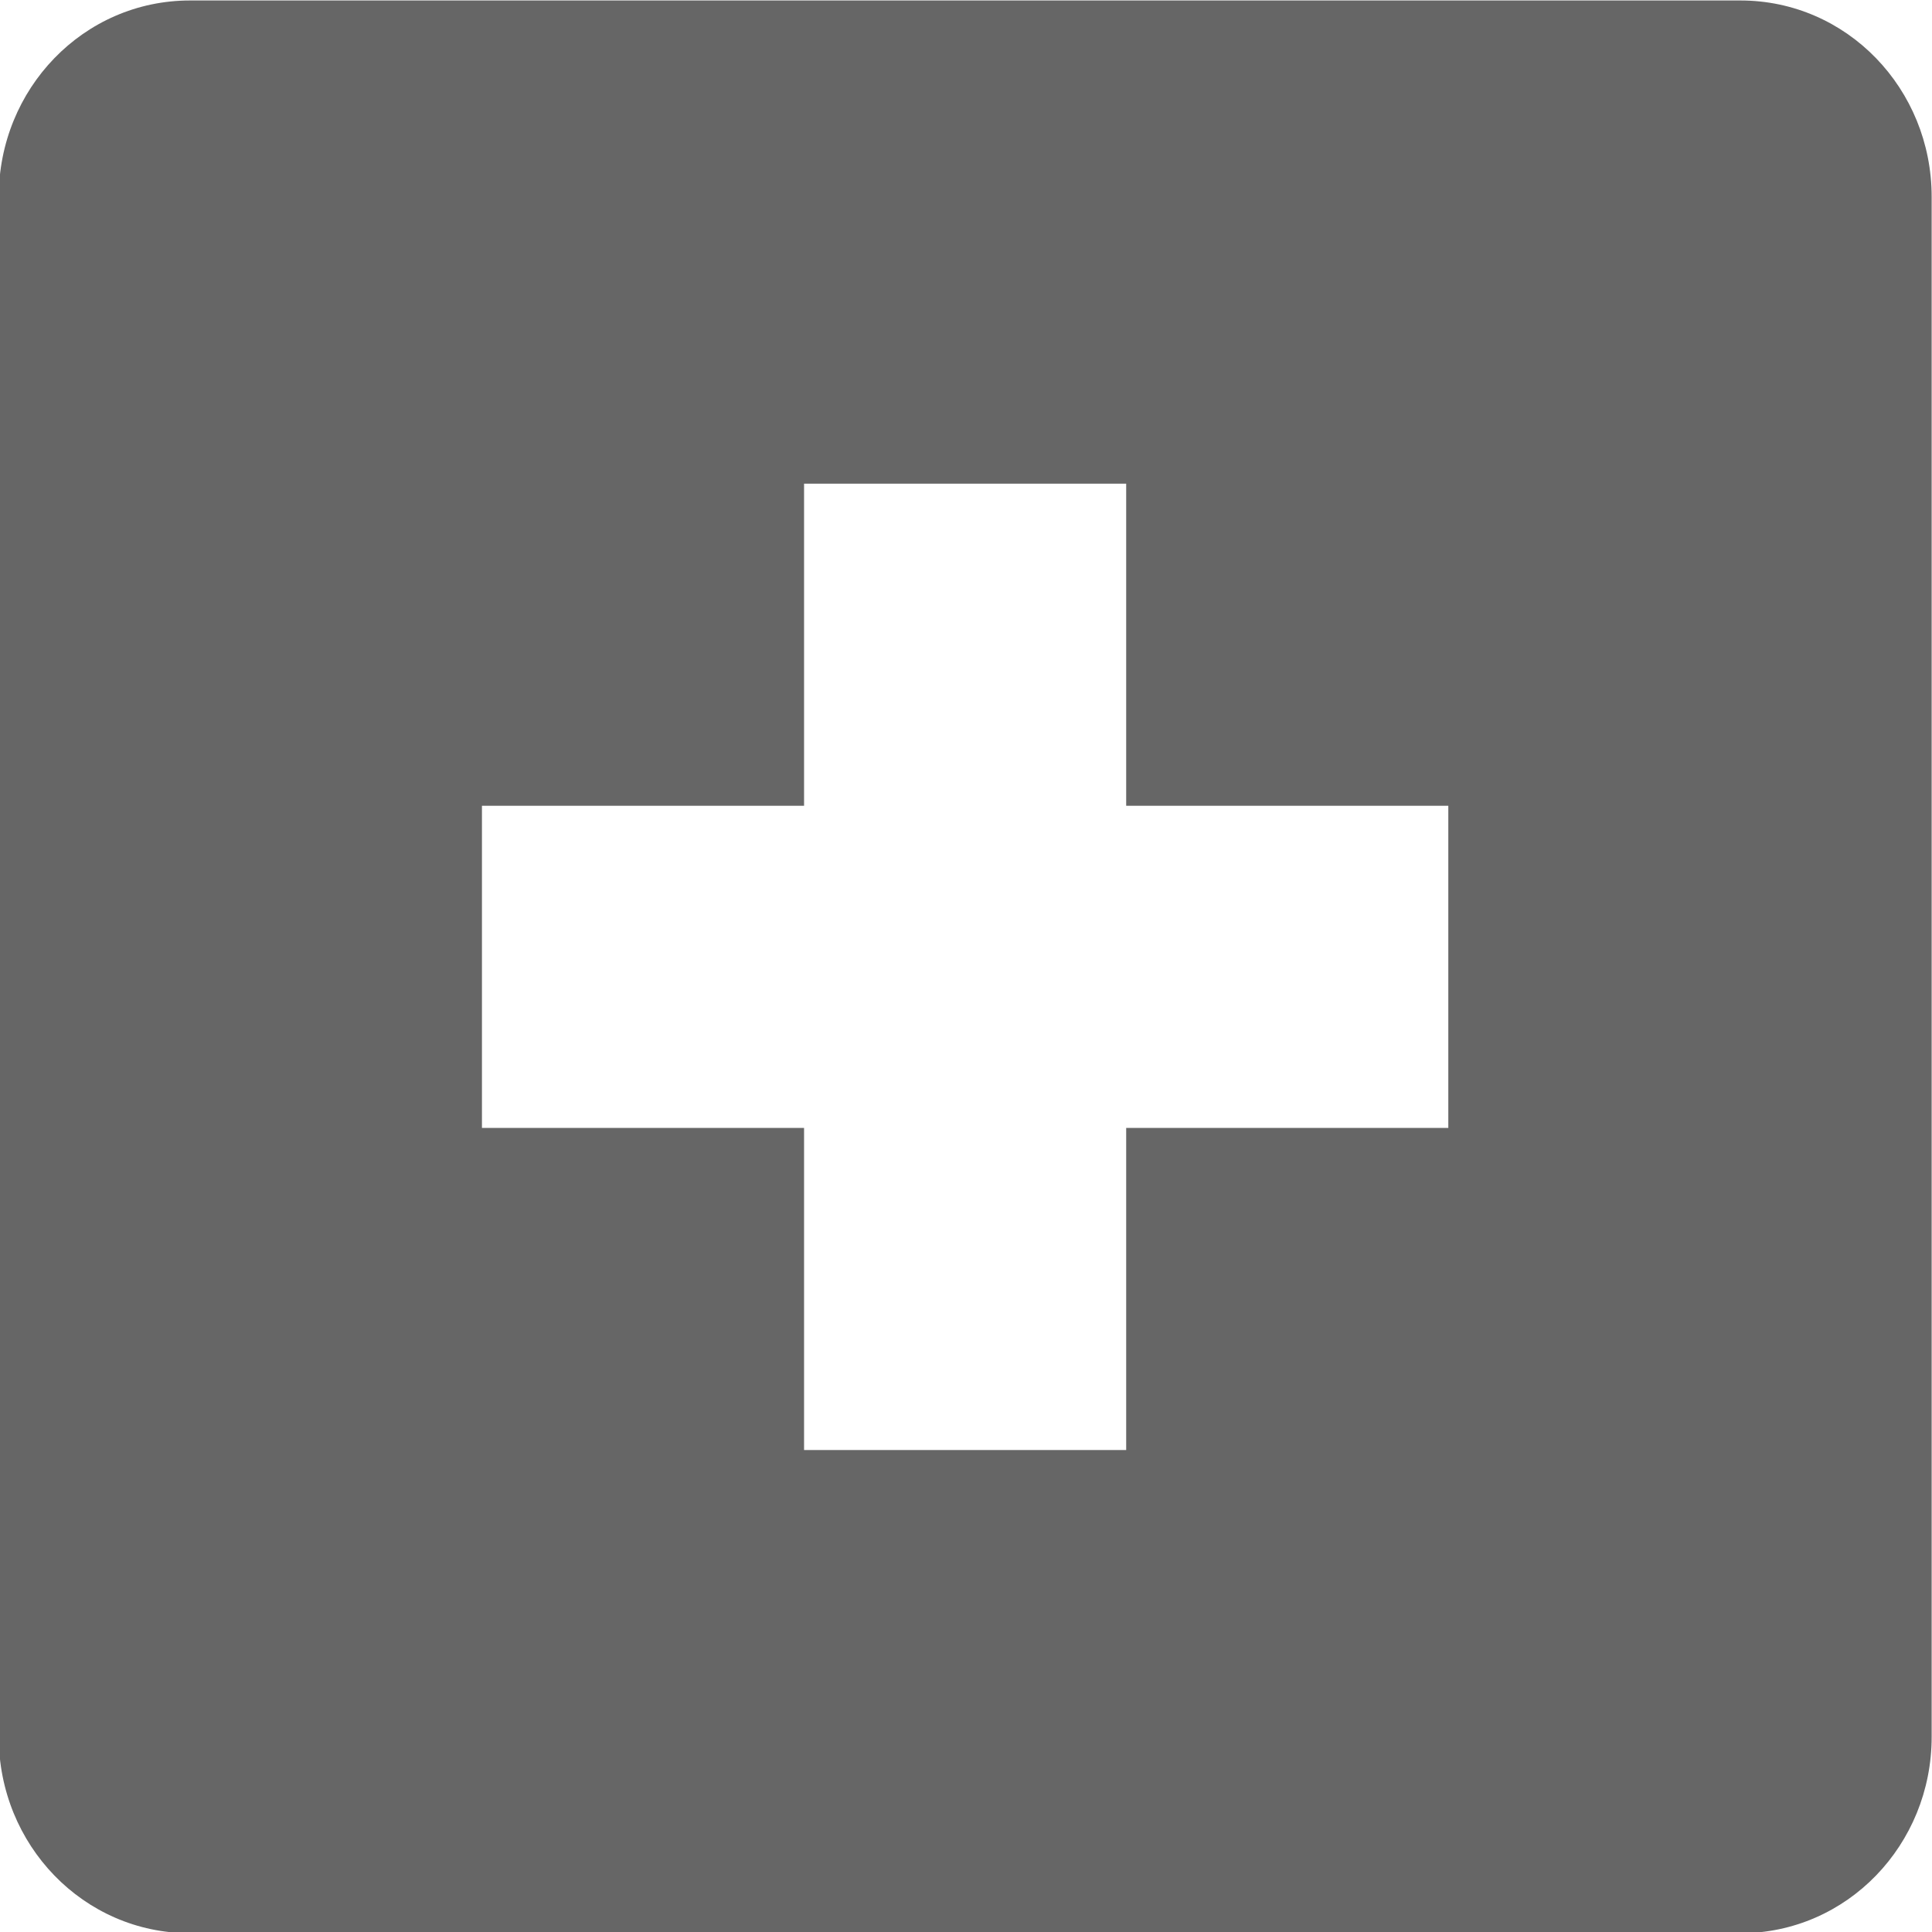
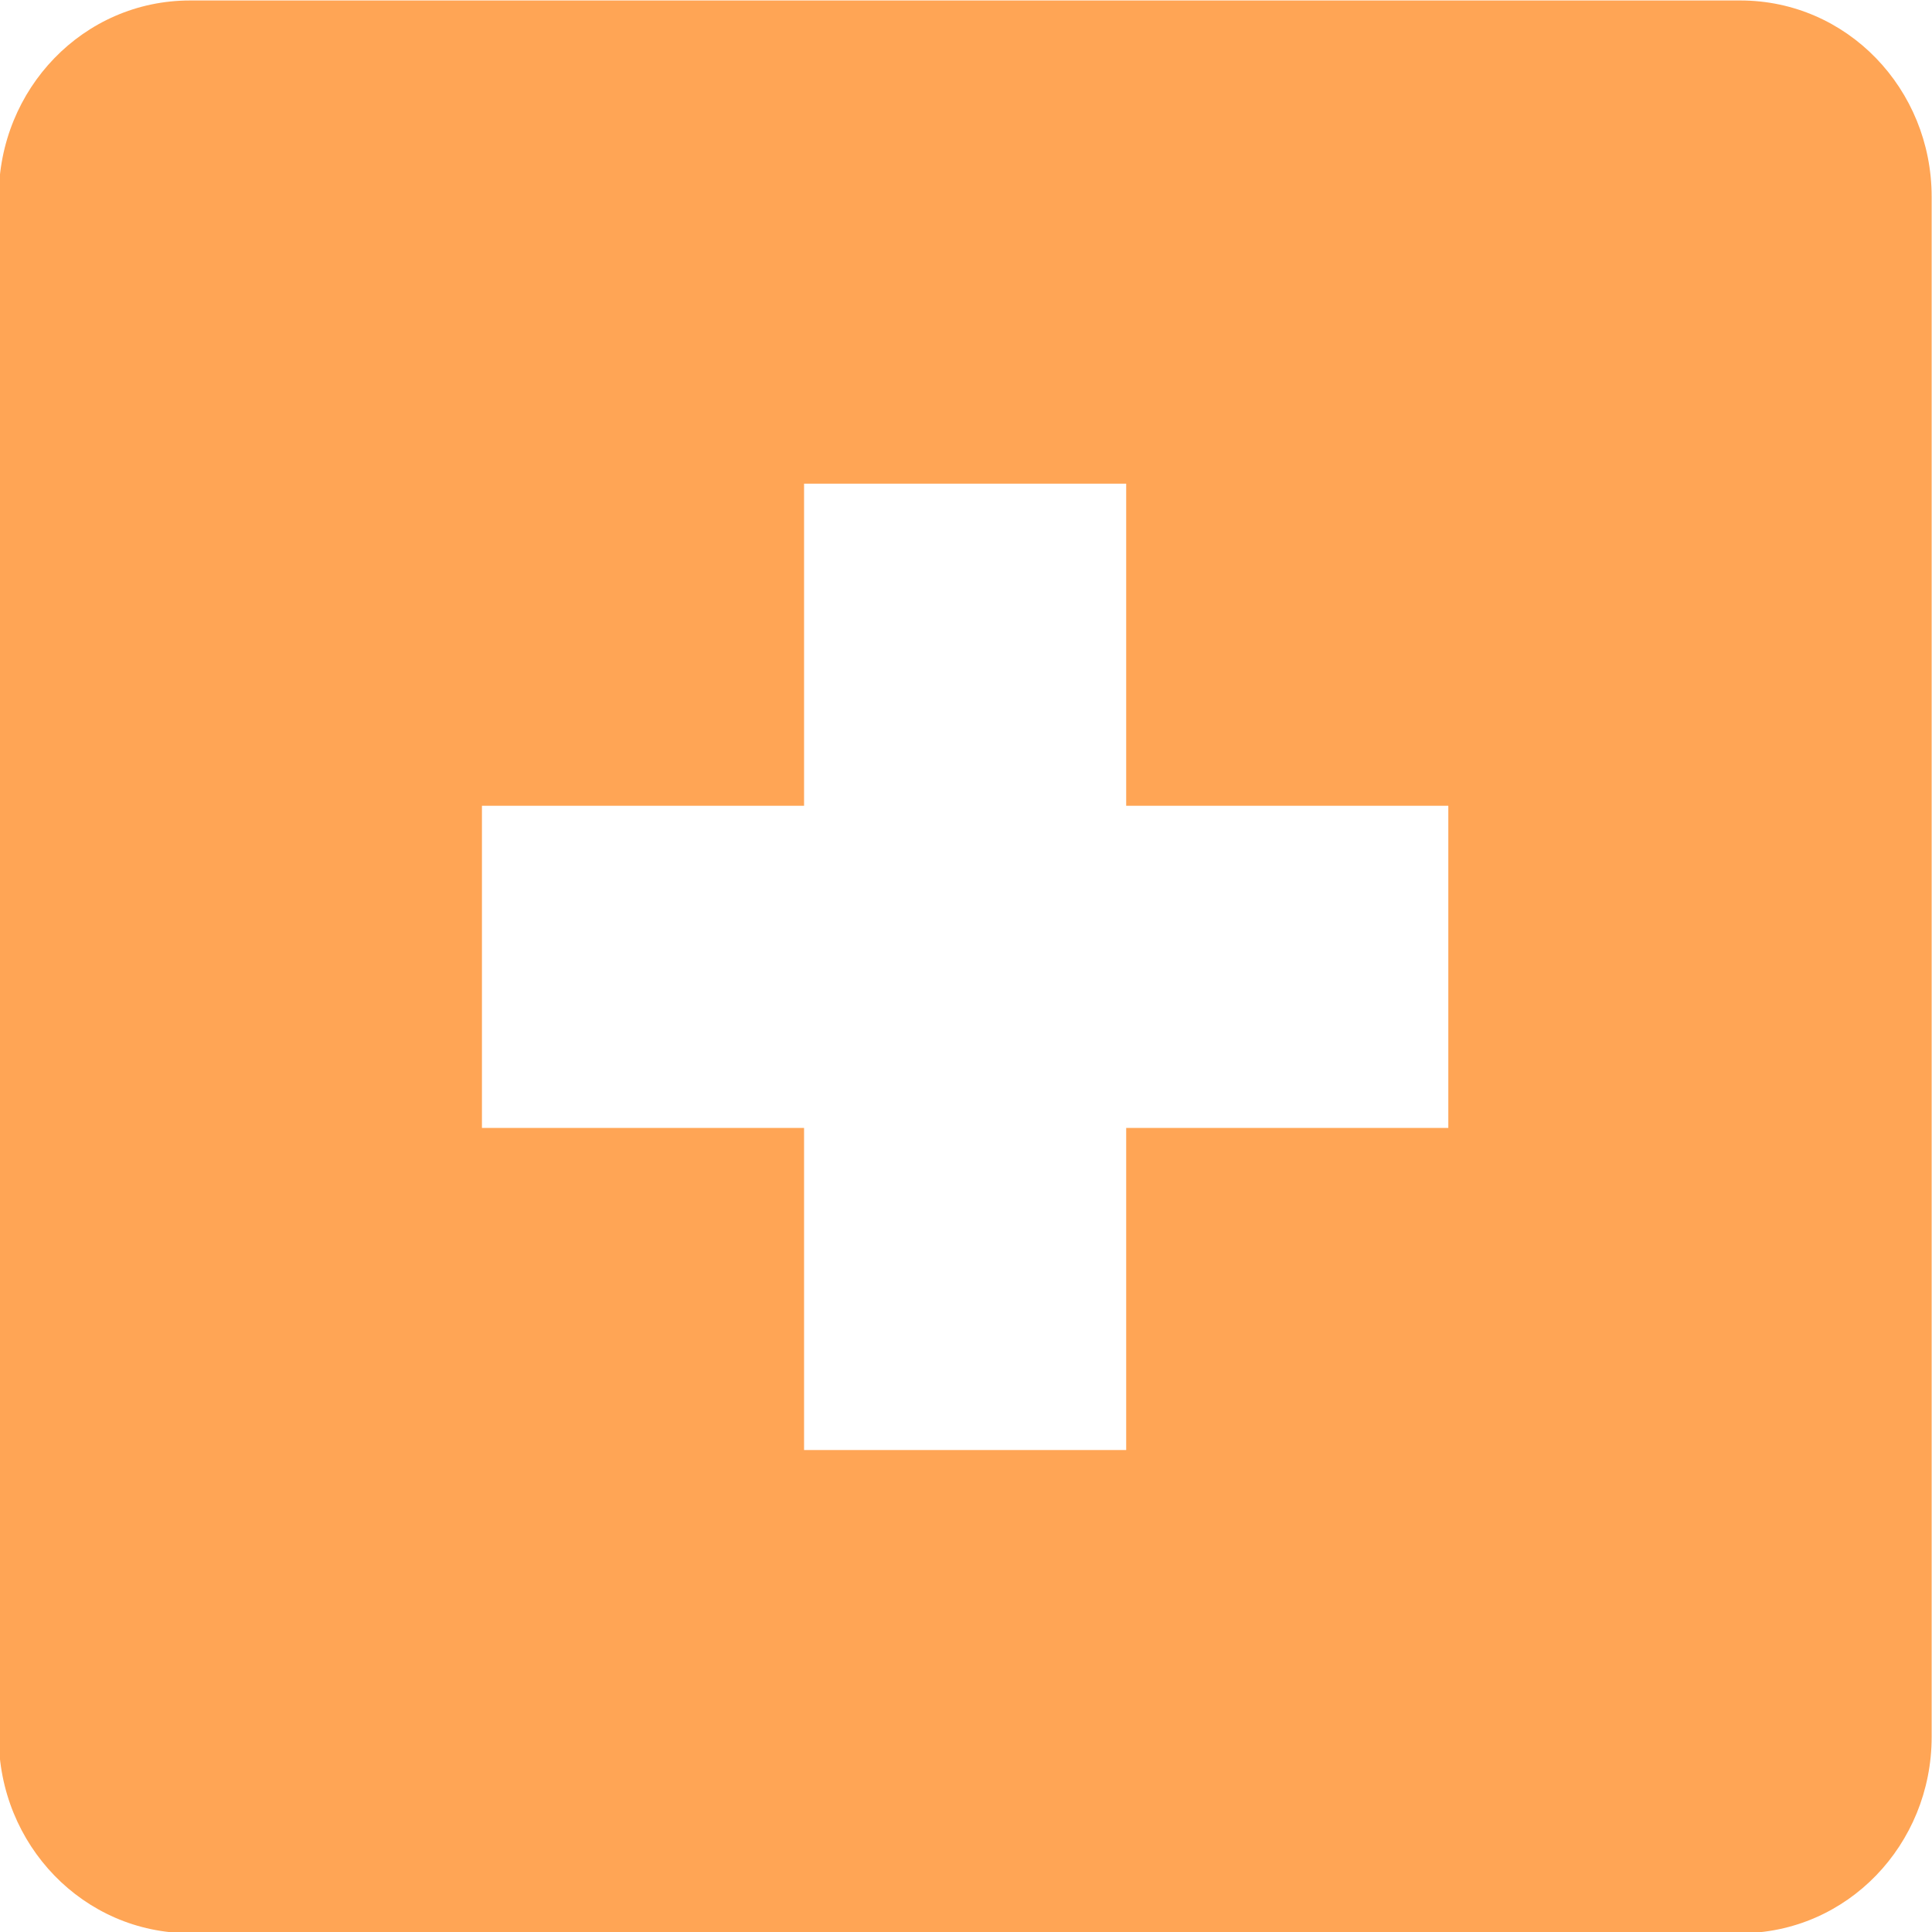
<svg xmlns="http://www.w3.org/2000/svg" width="256" height="256" id="svg2" version="1.1">
  <defs id="defs4" />
  <g id="layer1" transform="translate(0,-796.3622)">
-     <g id="g4907" transform="matrix(21.34147,0,0,21.34147,-42.84329,753.7419)" style="fill:#666666;fill-opacity:1">
-       <g transform="translate(-181.0002,-667)" style="display:inline;fill:#666666;fill-opacity:1" id="layer9" />
-       <g transform="translate(-181.0002,-667)" id="layer10" style="fill:#666666;fill-opacity:1" />
-       <g transform="translate(-181.0002,-667)" id="layer11" style="fill:#666666;fill-opacity:1" />
-       <g transform="translate(-181.0002,-667)" id="layer13" style="fill:#666666;fill-opacity:1" />
-       <g transform="translate(-181.0002,-667)" id="layer14" style="fill:#666666;fill-opacity:1" />
-       <g transform="translate(-181.0002,-667)" style="display:inline;fill:#666666;fill-opacity:1" id="layer15" />
-       <g transform="translate(-181.0002,-667)" style="display:inline;fill:#666666;fill-opacity:1" id="g71291" />
-       <g transform="translate(-181.0002,-667)" style="display:inline;fill:#666666;fill-opacity:1" id="g4953" />
-       <g transform="translate(-181.0002,-667)" style="display:inline;fill:#666666;fill-opacity:1" id="layer12">
-         <path style="color:#bebebe;fill:#666666;fill-opacity:1;stroke:none;stroke-width:2;marker:none;visibility:visible;display:inline;overflow:visible" id="rect11749-5-0-1-8" d="m 184.188,669 c -0.663,0 -1.188,0.549 -1.188,1.219 l 0,9.562 c 0,0.67 0.525,1.219 1.188,1.219 l 9.625,0 c 0.663,0 1.188,-0.549 1.188,-1.219 l 0,-9.562 c 0,-0.67 -0.525,-1.219 -1.188,-1.219 l -9.625,0 z m 3.812,3 2,0 0,2 2,0 0,2 -2,0 0,2 -2,0 0,-2 -2,0 0,-2 2,0 0,-2 z" />
+     <g id="g4907" transform="matrix(21.34147,0,0,21.34147,-42.84329,753.7419)" style="fill:#ffa555;fill-opacity:1">
+       <g transform="translate(-181.0002,-667)" style="display:inline;fill:#ffa555;fill-opacity:1" id="layer9" />
+       <g transform="translate(-181.0002,-667)" id="layer10" style="fill:#ffa555;fill-opacity:1" />
+       <g transform="translate(-181.0002,-667)" id="layer11" style="fill:#ffa555;fill-opacity:1" />
+       <g transform="translate(-181.0002,-667)" id="layer13" style="fill:#ffa555;fill-opacity:1" />
+       <g transform="translate(-181.0002,-667)" id="layer14" style="fill:#ffa555;fill-opacity:1" />
+       <g transform="translate(-181.0002,-667)" style="display:inline;fill:#ffa555;fill-opacity:1" id="layer15" />
+       <g transform="translate(-181.0002,-667)" style="display:inline;fill:#ffa555;fill-opacity:1" id="g71291" />
+       <g transform="translate(-181.0002,-667)" style="display:inline;fill:#ffa555;fill-opacity:1" id="g4953" />
+       <g transform="translate(-181.0002,-667)" style="display:inline;fill:#ffa555;fill-opacity:1" id="layer12">
+         <path style="color:#bebebe;fill:#ffa555;fill-opacity:1;stroke:none;stroke-width:2;marker:none;visibility:visible;display:inline;overflow:visible" id="rect11749-5-0-1-8" d="m 184.188,669 c -0.663,0 -1.188,0.549 -1.188,1.219 l 0,9.562 c 0,0.67 0.525,1.219 1.188,1.219 l 9.625,0 c 0.663,0 1.188,-0.549 1.188,-1.219 l 0,-9.562 c 0,-0.67 -0.525,-1.219 -1.188,-1.219 l -9.625,0 z m 3.812,3 2,0 0,2 2,0 0,2 -2,0 0,2 -2,0 0,-2 -2,0 0,-2 2,0 0,-2 z" />
      </g>
    </g>
  </g>
</svg>
